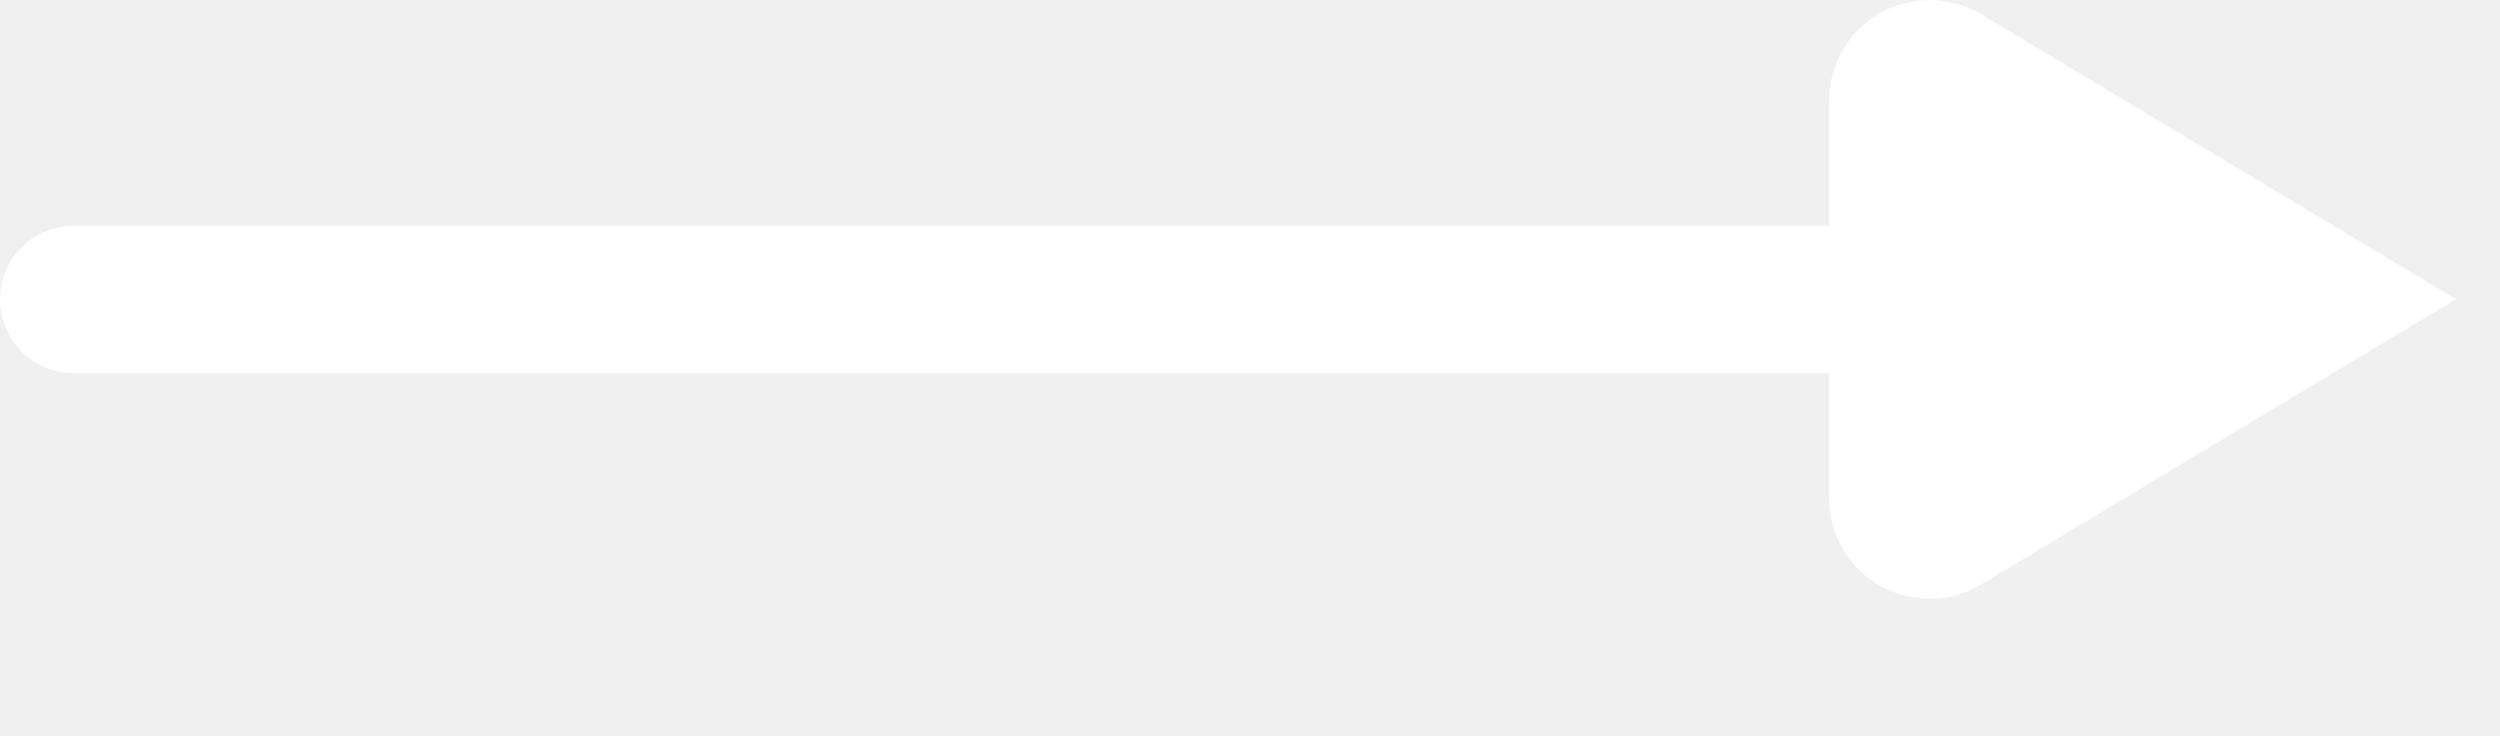
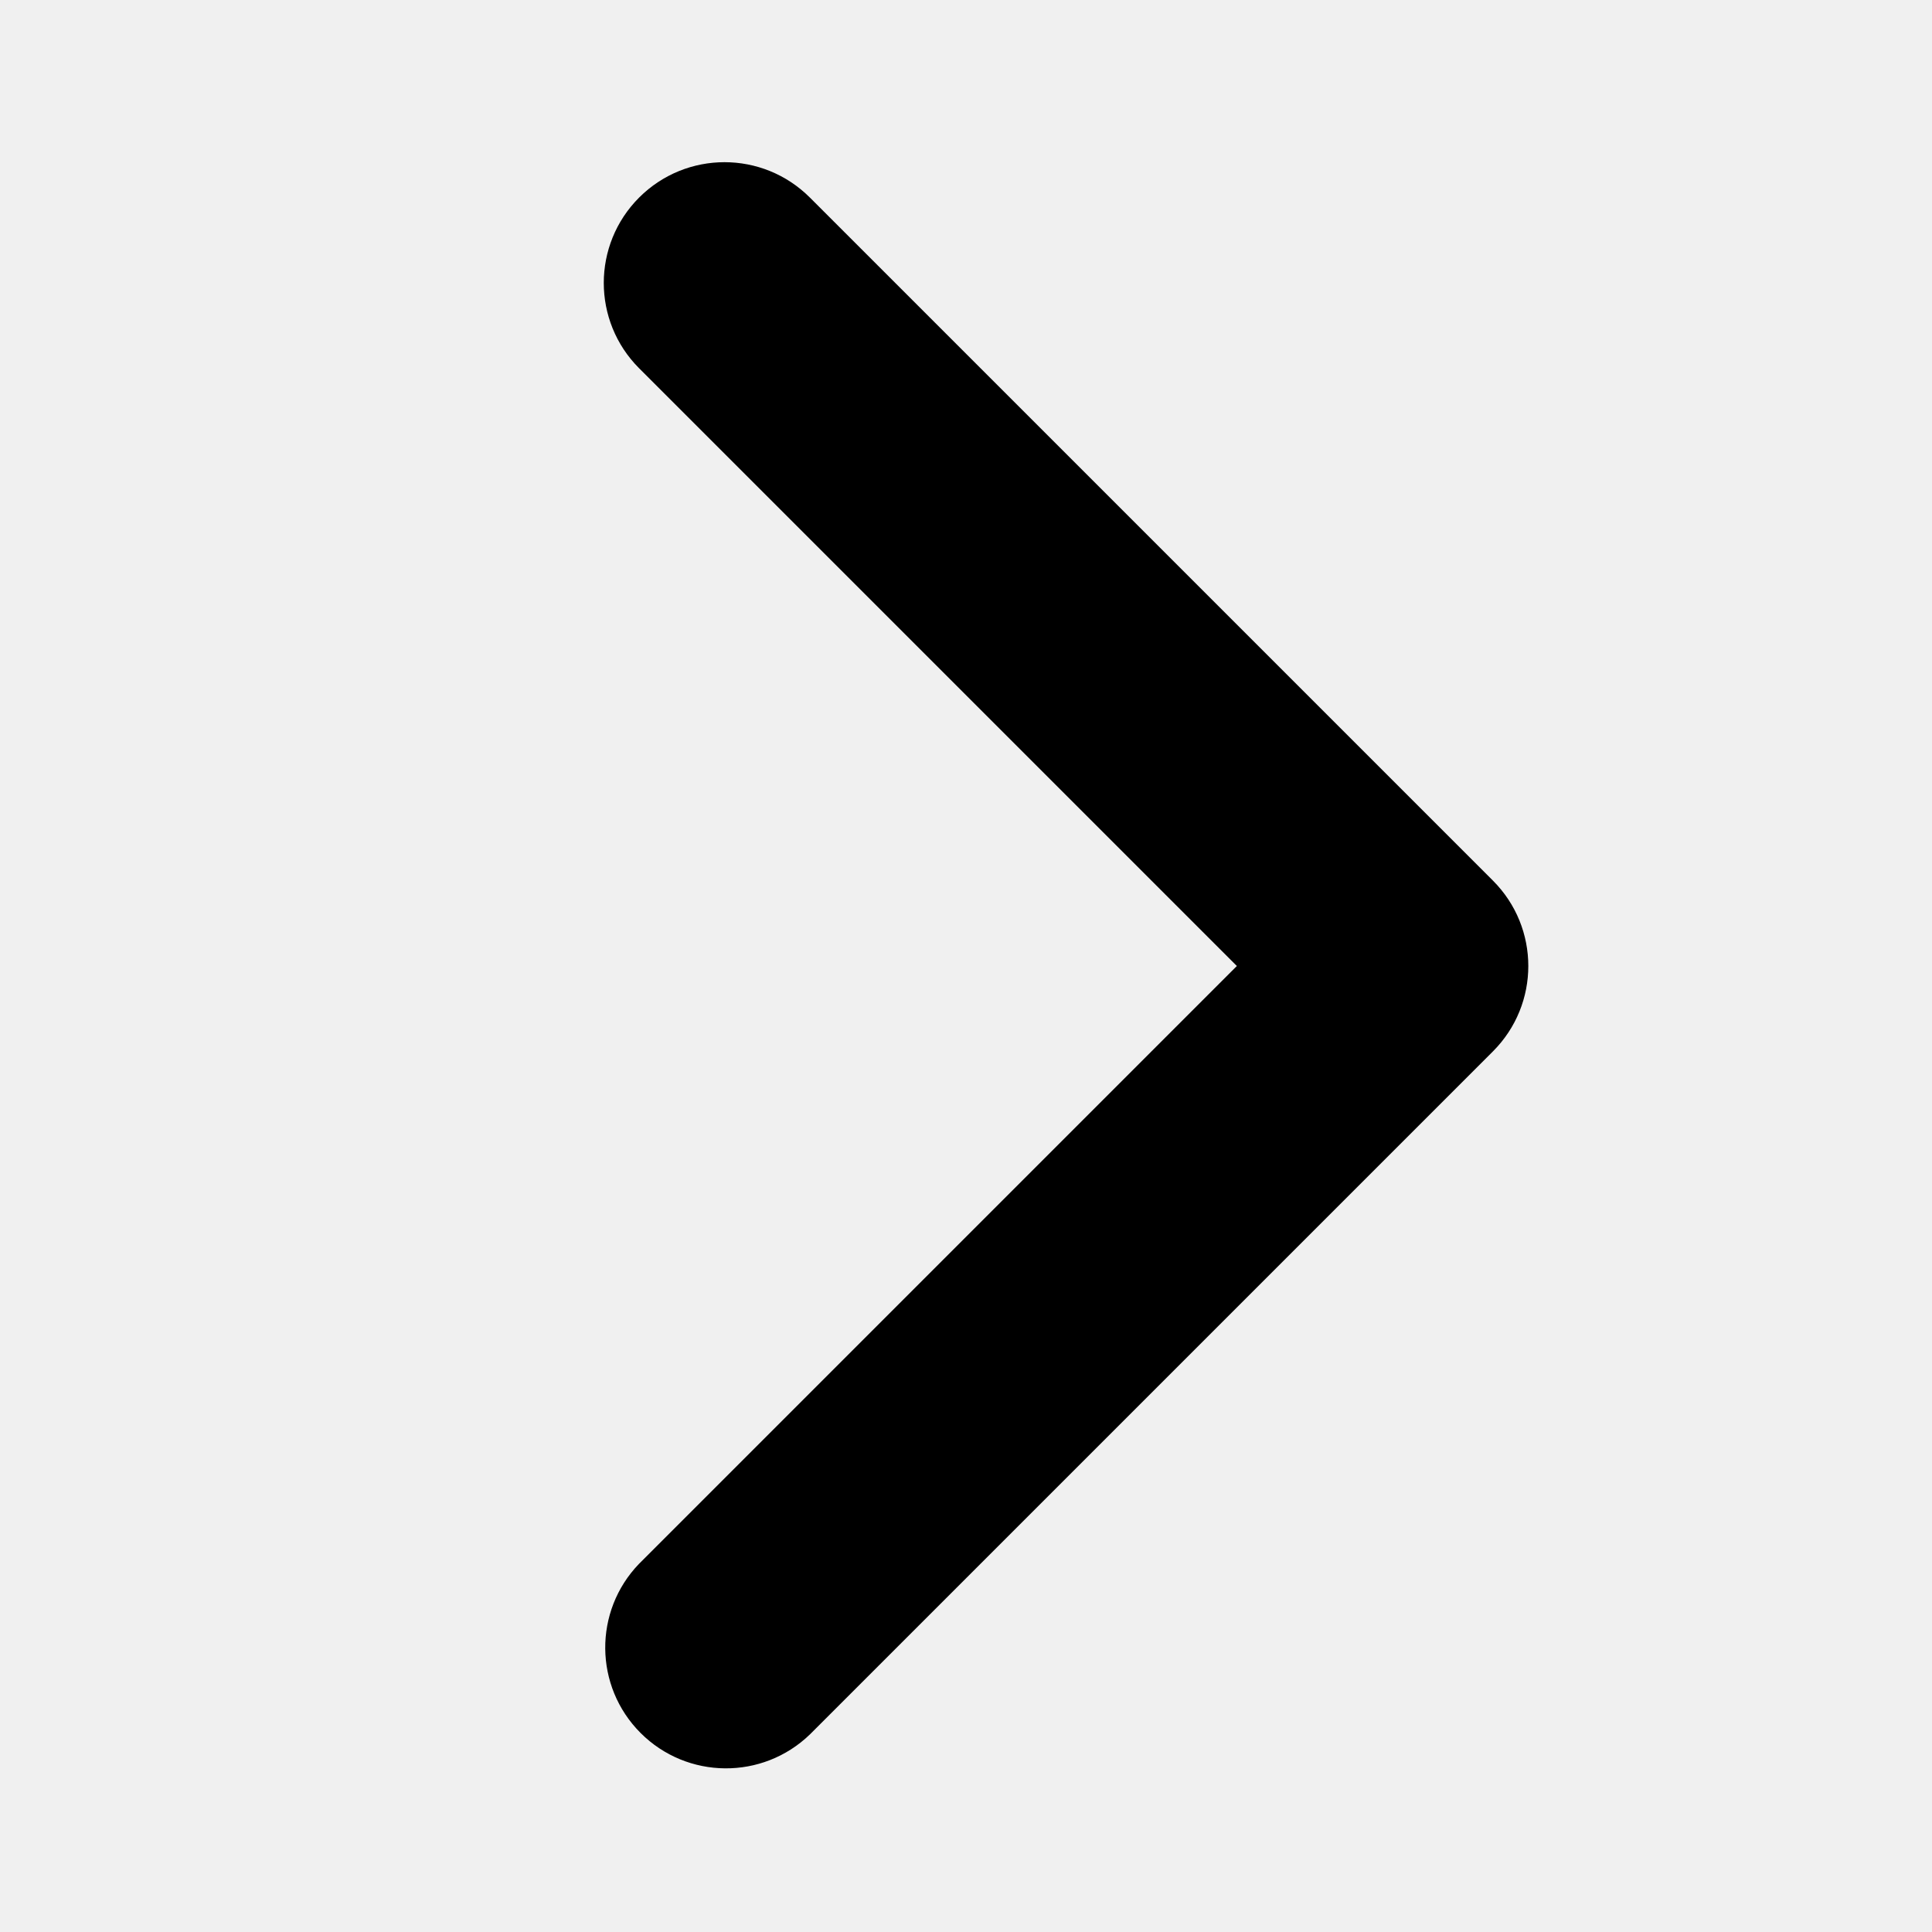
- <svg xmlns="http://www.w3.org/2000/svg" width="17" height="5" viewBox="0 0 17 5" fill="none">
-   <path d="M12.439 2.036H0.5H12.439Z" fill="white" />
-   <path d="M12.439 2.036H0.5" stroke="white" stroke-linecap="round" stroke-linejoin="round" />
-   <path d="M13.123 0.5C13.155 0.5 13.187 0.51 13.215 0.526L15.729 2.035L13.215 3.545V3.546C13.187 3.563 13.155 3.571 13.123 3.571L13.075 3.565C13.06 3.561 13.045 3.556 13.031 3.548C13.003 3.532 12.979 3.509 12.963 3.481C12.947 3.454 12.938 3.422 12.938 3.39V0.683C12.938 0.651 12.947 0.619 12.963 0.591C12.979 0.563 13.003 0.539 13.031 0.523C13.059 0.508 13.091 0.5 13.123 0.5Z" fill="white" stroke="white" />
+ <svg xmlns="http://www.w3.org/2000/svg" width="200" height="200" viewBox="0 0 1024 1024">
+   <path fill="#000000" d="M338.752 104.704a64 64 0 0 0 0 90.496l316.8 316.8l-316.8 316.8a64 64 0 0 0 90.496 90.496l362.048-362.048a64 64 0 0 0 0-90.496L429.248 104.704a64 64 0 0 0-90.496 0z" />
</svg>
